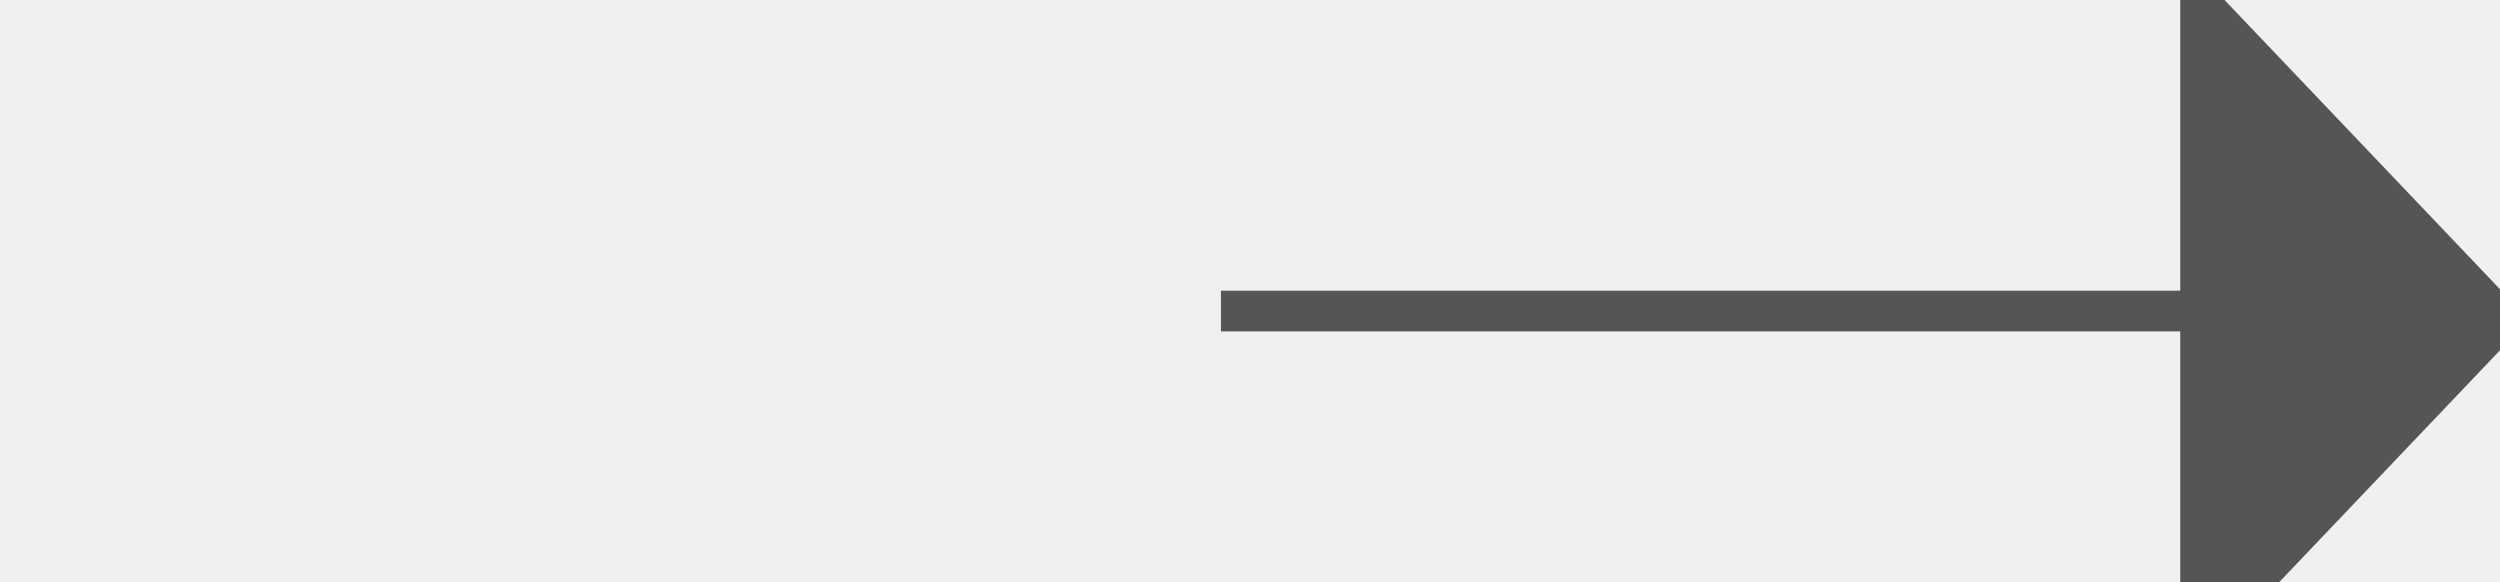
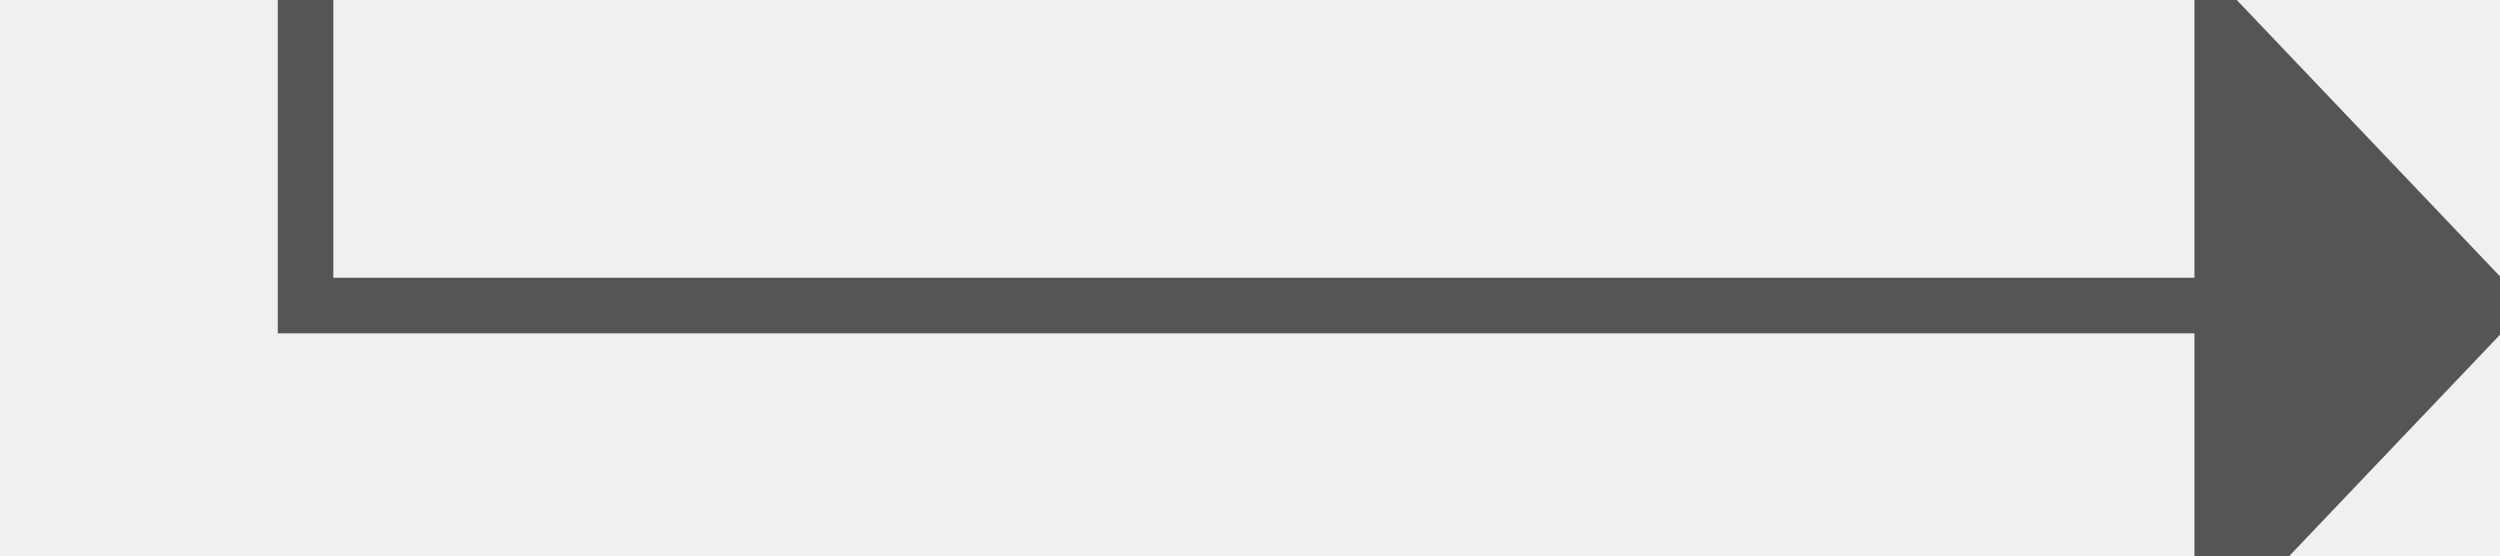
- <svg xmlns="http://www.w3.org/2000/svg" version="1.1" width="43px" height="10px" preserveAspectRatio="xMinYMid meet" viewBox="631 130  43 8">
+ <svg xmlns="http://www.w3.org/2000/svg" version="1.1" width="45px" height="10px" preserveAspectRatio="xMinYMid meet" viewBox="1235 242  45 8">
  <defs>
-     <mask fill="white" id="clip173">
-       <path d="M 620 121  L 652 121  L 652 146  L 620 146  Z M 598 121  L 683 121  L 683 146  L 598 146  Z " fill-rule="evenodd" />
+     <mask fill="white" id="clip589">
+       <path d="M 1224 187  L 1256 187  L 1256 212  L 1224 212  Z M 1218 131  L 1289 131  L 1289 255  L 1218 255  Z " fill-rule="evenodd" />
    </mask>
  </defs>
-   <path d="M 598 132.5  L 636.5 132.5  L 636.5 134.5  L 669.5 134.5  " stroke-width="1" stroke="#555555" fill="none" mask="url(#clip173)" />
-   <path d="M 668.5 140.8  L 674.5 134.5  L 668.5 128.2  L 668.5 140.8  Z " fill-rule="nonzero" fill="#555555" stroke="none" mask="url(#clip173)" />
+   <path d="M 1218 134.5  L 1240.5 134.5  L 1240.5 246.5  L 1275.5 246.5  " stroke-width="1" stroke="#555555" fill="none" mask="url(#clip589)" />
+   <path d="M 1274.5 252.8  L 1280.5 246.5  L 1274.5 240.2  L 1274.5 252.8  Z " fill-rule="nonzero" fill="#555555" stroke="none" mask="url(#clip589)" />
</svg>
